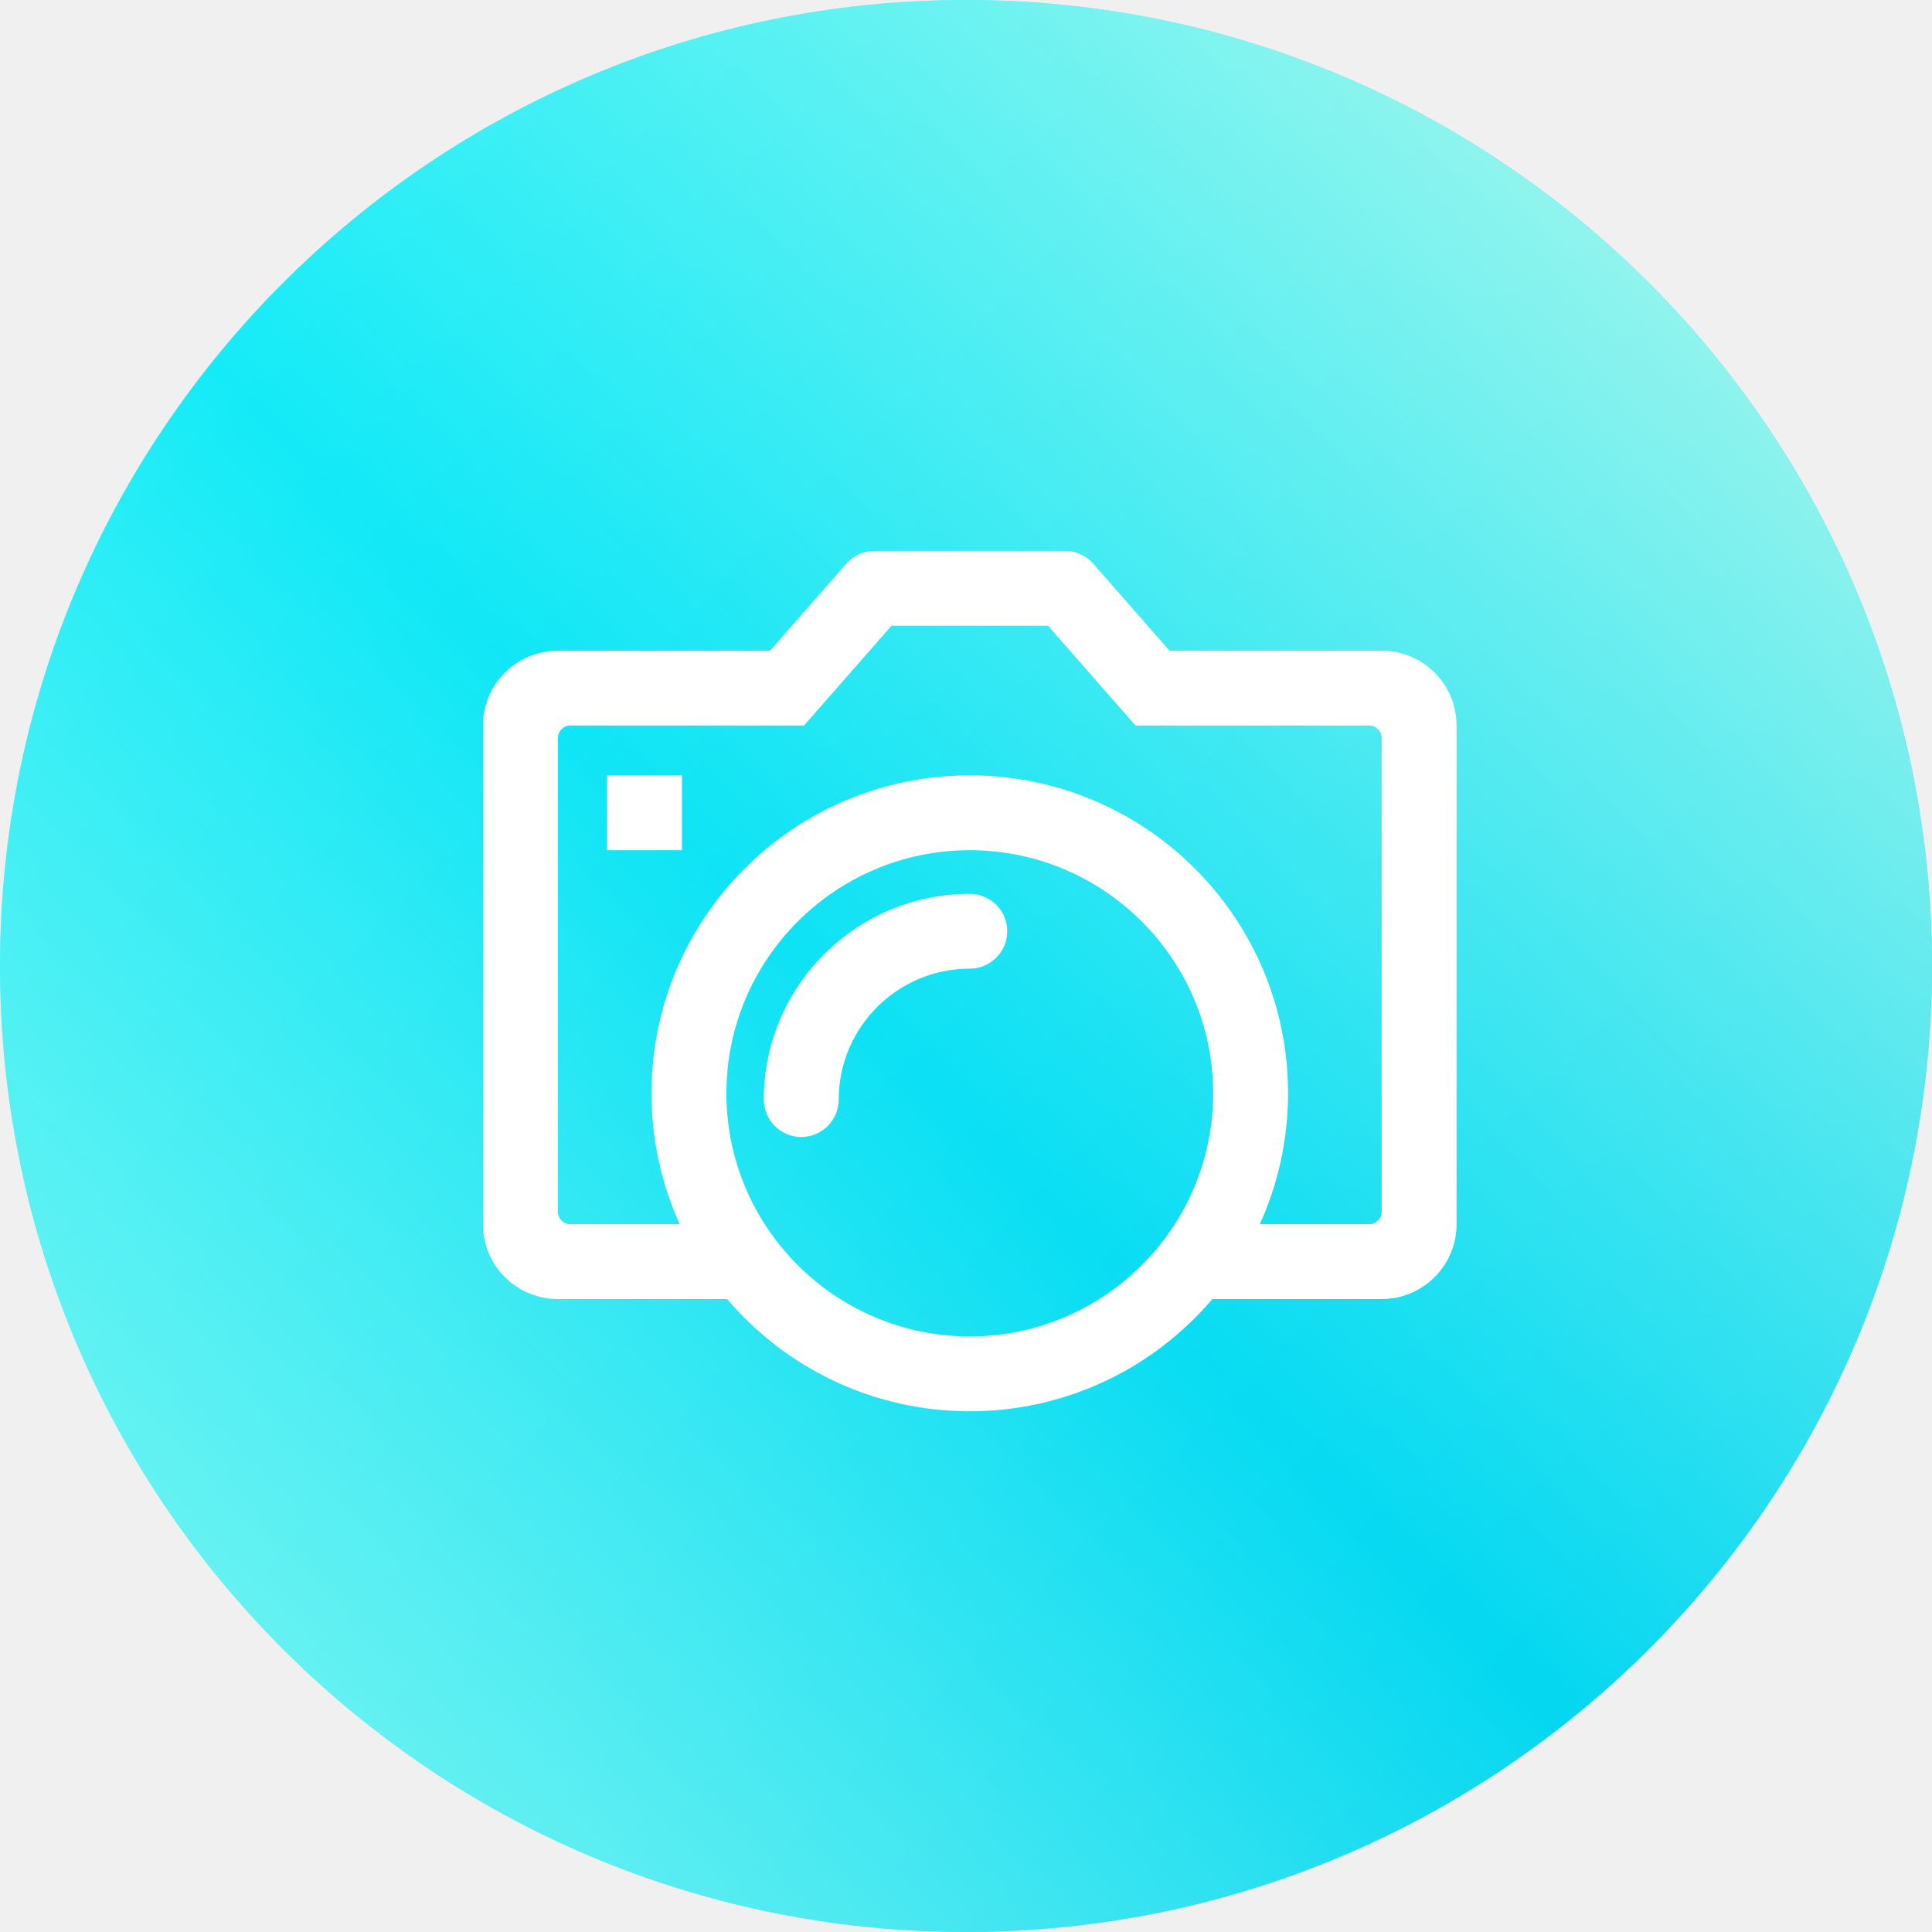
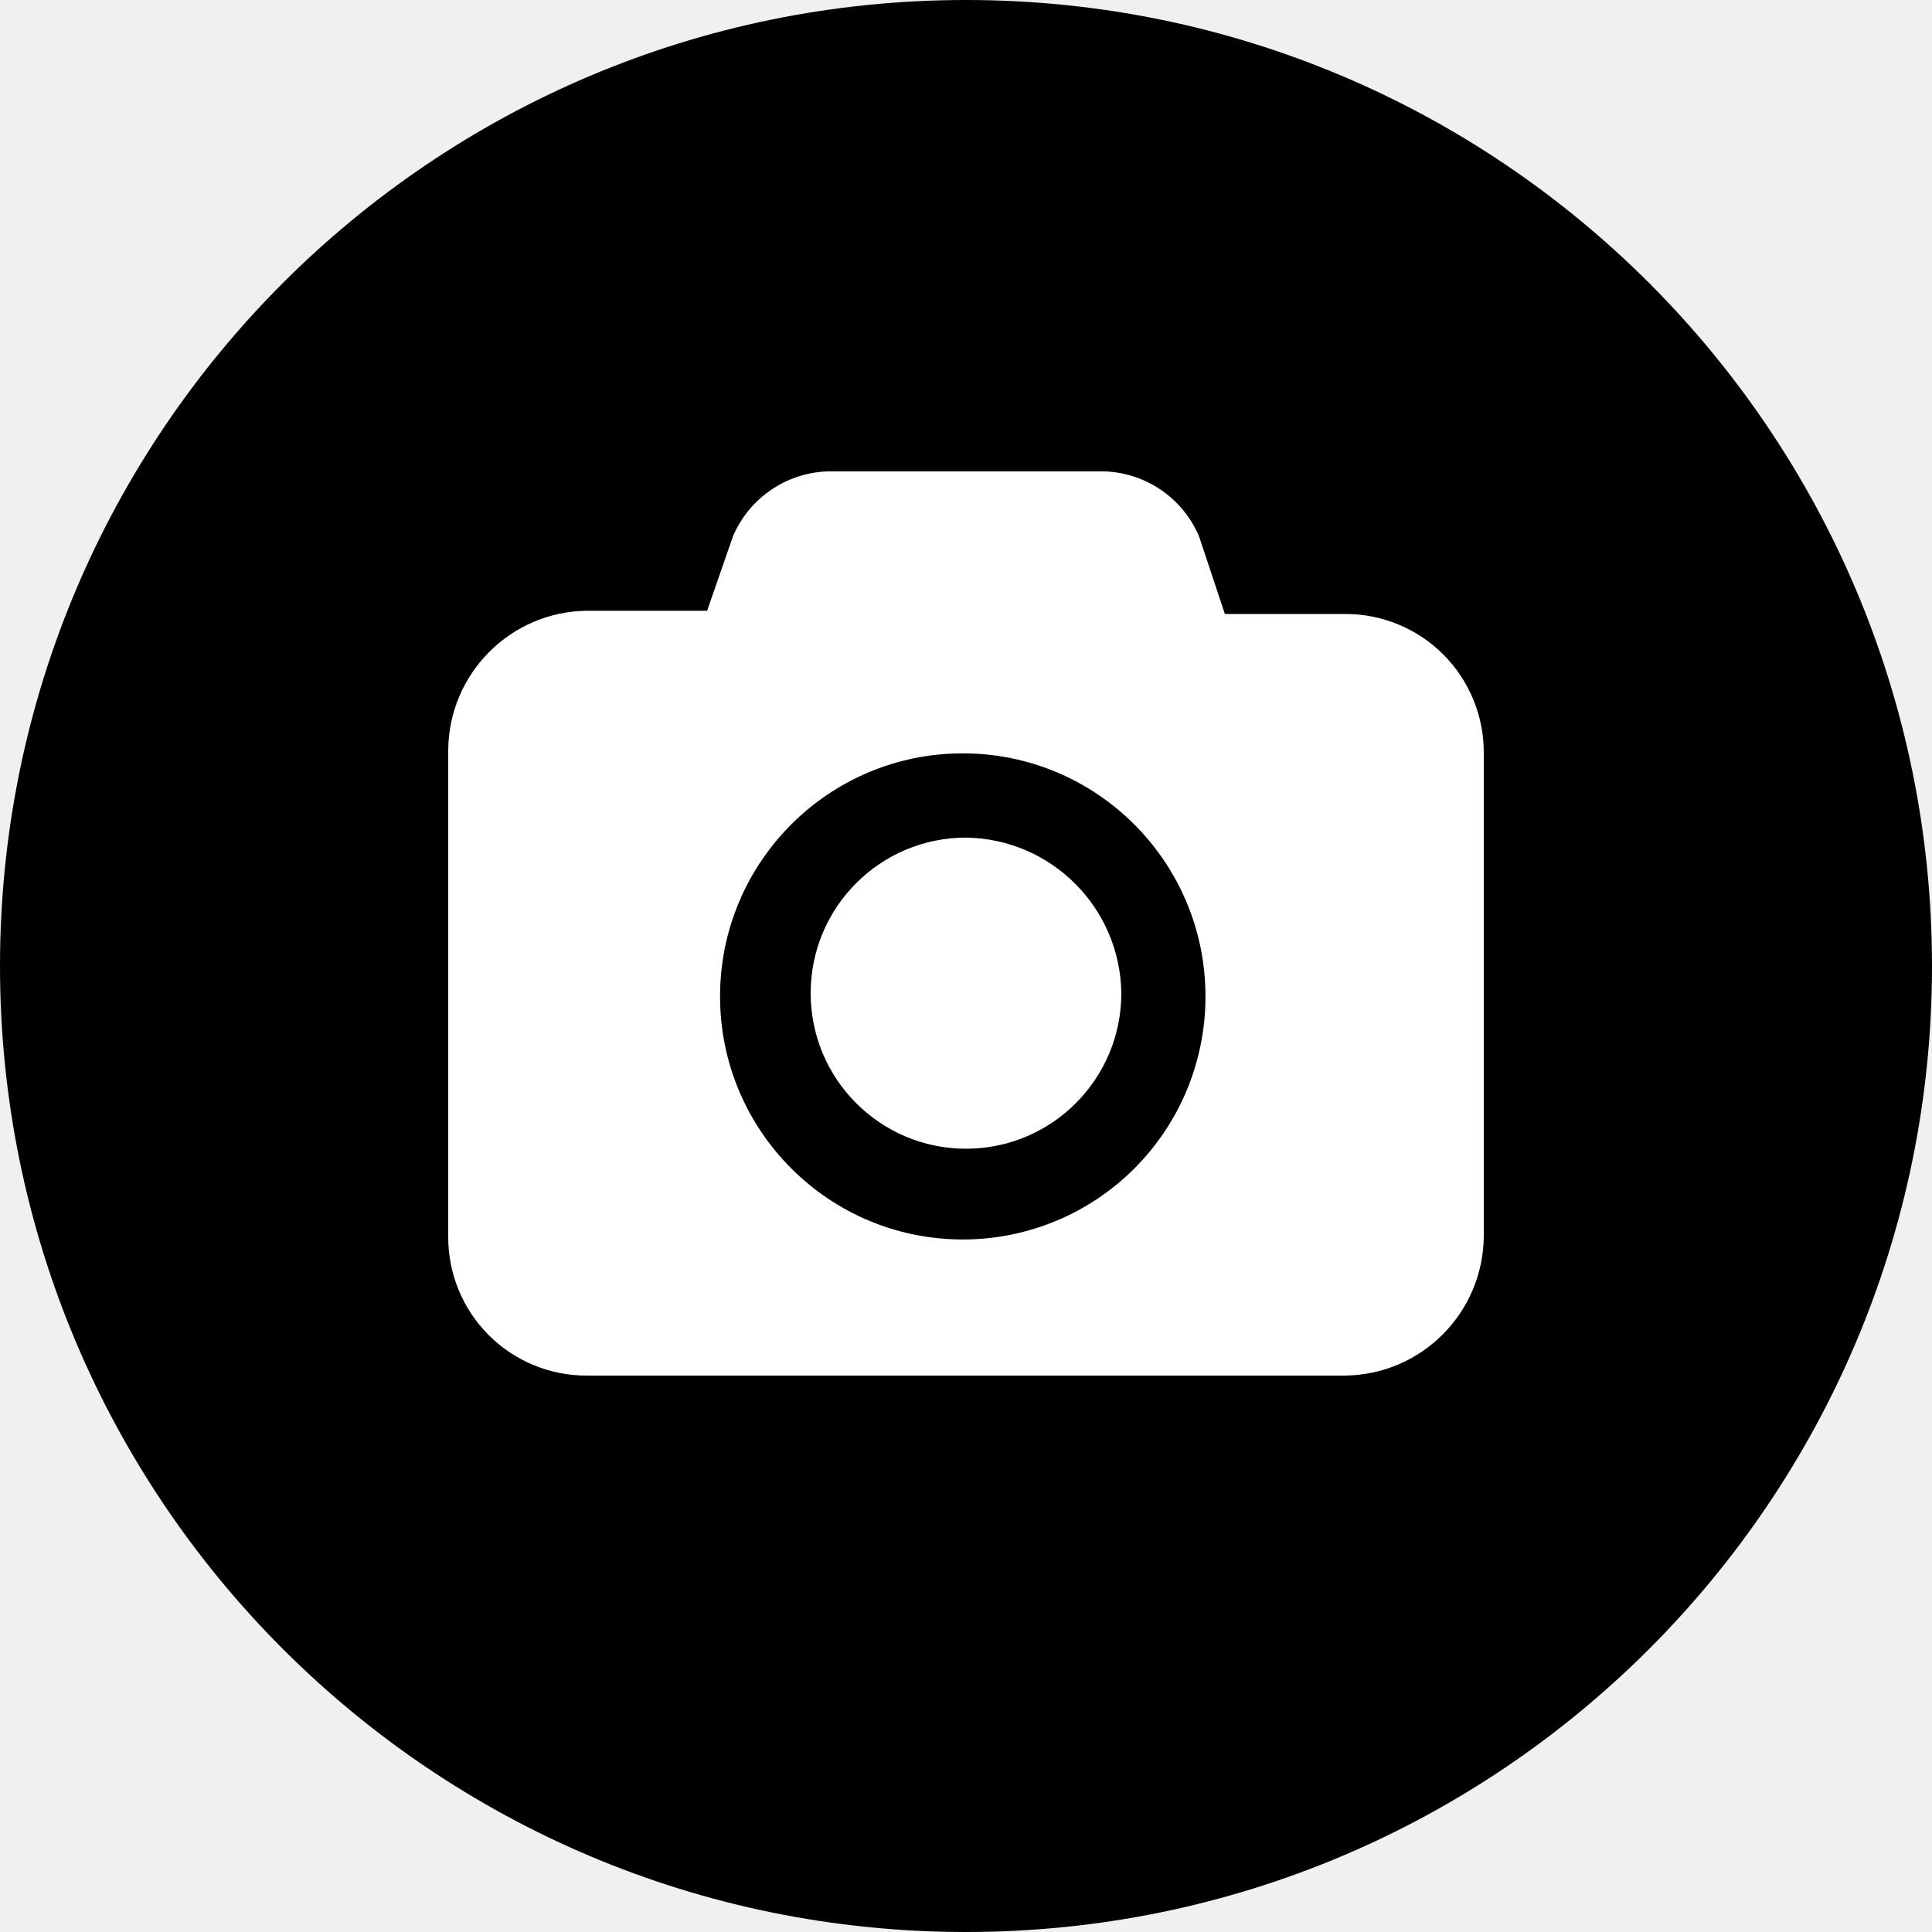
- <svg xmlns="http://www.w3.org/2000/svg" xmlns:xlink="http://www.w3.org/1999/xlink" width="256px" height="256px" viewBox="0 0 256 256" version="1.1">
-   <defs>
-     <linearGradient x1="98.292%" y1="1.708%" x2="0%" y2="100%" id="linearGradient-1">
-       <stop stop-color="#17EFF9" offset="0%" />
-       <stop stop-color="#00D2EF" offset="100%" />
-     </linearGradient>
-     <circle id="path-2" cx="128" cy="128" r="128" />
-     <linearGradient x1="95.964%" y1="95.964%" x2="0%" y2="0%" id="linearGradient-4">
-       <stop stop-color="#E8FFE8" offset="0%" />
-       <stop stop-color="#C4FFED" stop-opacity="0" offset="52.003%" />
-       <stop stop-color="#A6FFF2" offset="100%" />
-     </linearGradient>
-     <circle id="path-5" cx="128" cy="128" r="128" />
-   </defs>
-   <g stroke="none" stroke-width="1" fill="none" fill-rule="evenodd">
-     <mask id="mask-3" fill="white">
-       <use xlink:href="#path-2" />
-     </mask>
-     <use fill="url(#linearGradient-1)" transform="translate(128, 128) rotate(-90) translate(-128, -128) " xlink:href="#path-2" />
-     <mask id="mask-6" fill="white">
-       <use xlink:href="#path-5" />
-     </mask>
-     <use fill="url(#linearGradient-4)" opacity="0.797" transform="translate(128, 128) rotate(-90) translate(-128, -128) " xlink:href="#path-5" />
-     <g mask="url(#mask-6)" fill="#FFFFFF" fill-rule="nonzero">
-       <g transform="translate(64, 73)">
-         <path d="M119.077,13.22 L90.963,13.22 L80.858,1.69 C79.915,0.616 78.554,0 77.125,0 L51.875,0 C50.446,0 49.084,0.616 48.142,1.69 L38.037,13.22 L9.923,13.22 C4.444,13.22 0,17.659 0,23.133 L0,89.218 C0,94.692 4.444,99.131 9.923,99.131 L32.354,99.131 C40.089,108.224 51.615,114 64.5,114 C77.385,114 88.911,108.224 96.646,99.131 L119.077,99.131 C124.556,99.131 129,94.692 129,89.218 L129,23.133 C129,17.659 124.556,13.22 119.077,13.22 Z M64.5,104.087 C46.718,104.087 32.25,89.635 32.25,71.871 C32.25,54.108 46.718,39.655 64.5,39.655 C82.282,39.655 96.75,54.108 96.75,71.871 C96.75,89.635 82.282,104.087 64.5,104.087 Z M119.077,87.566 C119.077,88.48 118.338,89.218 117.423,89.218 L102.93,89.218 C105.327,83.927 106.673,78.059 106.673,71.871 C106.673,48.6 87.796,29.743 64.5,29.743 C41.204,29.743 22.327,48.6 22.327,71.871 C22.327,78.059 23.672,83.927 26.07,89.218 L11.577,89.218 C10.662,89.218 9.923,88.48 9.923,87.566 L9.923,24.785 C9.923,23.871 10.662,23.133 11.577,23.133 L42.539,23.133 L45.504,19.749 L54.125,9.913 L74.876,9.913 L83.498,19.749 L86.463,23.133 L117.423,23.133 C118.338,23.133 119.077,23.871 119.077,24.785 L119.077,87.566 Z M64.5,45.438 C49.453,45.438 37.212,57.667 37.212,72.697 C37.212,75.435 39.433,77.654 42.173,77.654 C44.913,77.654 47.135,75.435 47.135,72.697 C47.135,63.132 54.924,55.35 64.5,55.35 C67.24,55.35 69.462,53.132 69.462,50.394 C69.462,47.657 67.24,45.438 64.5,45.438 Z M16.441,39.657 L26.364,39.657 L26.364,29.744 L16.441,29.744 L16.441,39.657 Z" />
-       </g>
+ <svg xmlns="http://www.w3.org/2000/svg" width="250px" height="250px" viewBox="0 0 250 250" version="1.1">
+   <defs />
+   <g id="Page-1" stroke="none" stroke-width="1" fill="none" fill-rule="evenodd">
+     <g id="Artboard">
+       <circle id="Oval" fill="#000000" cx="125" cy="125" r="125" />
+       <path d="M145.1,128.516 C145.1,139.633 136.101,148.645 125,148.645 C113.899,148.645 104.9,139.633 104.9,128.516 C104.9,117.399 113.899,108.387 125,108.387 C136.039,108.536 144.951,117.461 145.1,128.516 L145.1,128.516 Z M191.999,97.484 L191.999,159.967 C191.927,169.896 183.907,177.926 173.993,177.999 L76.007,177.999 C71.22,178.036 66.619,176.147 63.235,172.758 C59.85,169.368 57.964,164.761 58.001,159.967 L58.001,97.064 C58.073,87.136 66.093,79.105 76.007,79.032 L91.5,79.032 L94.85,69.387 C96.945,64.481 101.67,61.217 106.994,61 L143.006,61 C148.33,61.217 153.055,64.481 155.15,69.387 L158.5,79.452 L173.993,79.452 C178.78,79.415 183.381,81.304 186.765,84.693 C190.15,88.083 192.036,92.69 191.999,97.484 L191.999,97.484 Z M155.987,128.935 C155.987,111.565 141.926,97.484 124.581,97.484 C107.236,97.484 93.175,111.565 93.175,128.935 C93.175,146.305 107.236,160.387 124.581,160.387 C132.914,160.398 140.909,157.088 146.801,151.187 C152.693,145.286 155.998,137.28 155.987,128.935 Z" id="Shape" fill="#FFFFFF" fill-rule="nonzero" />
    </g>
  </g>
</svg>
